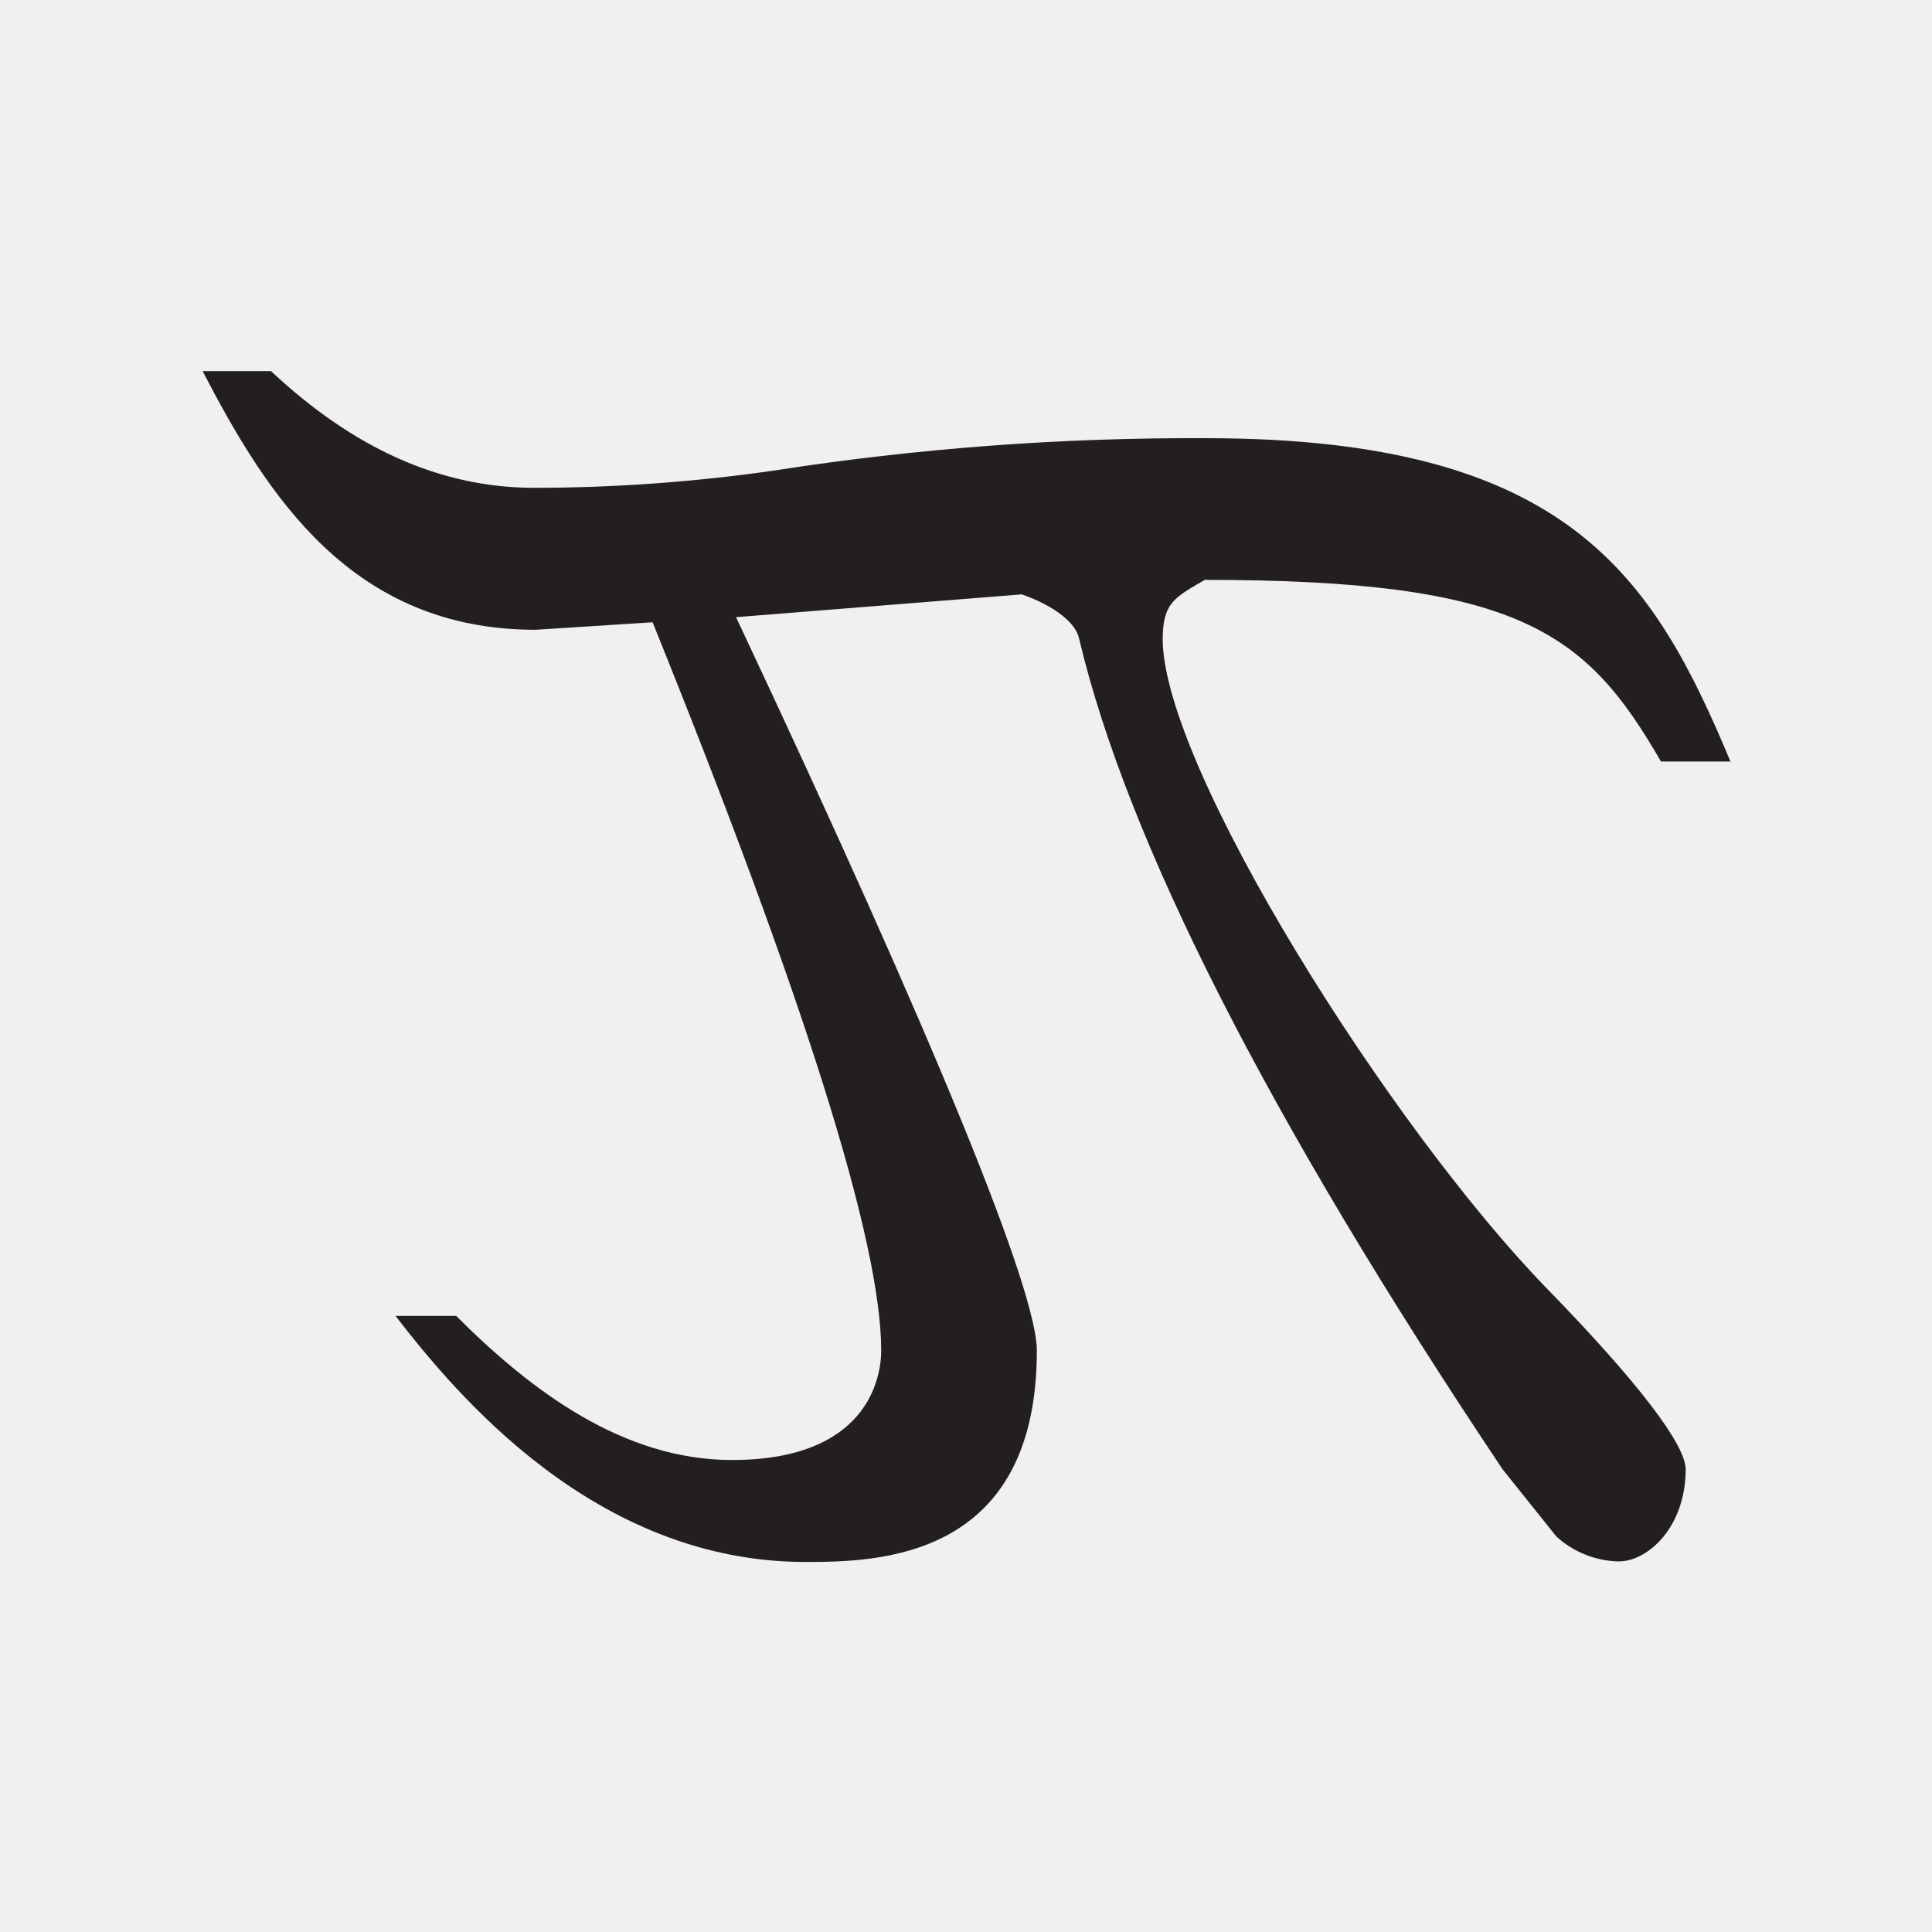
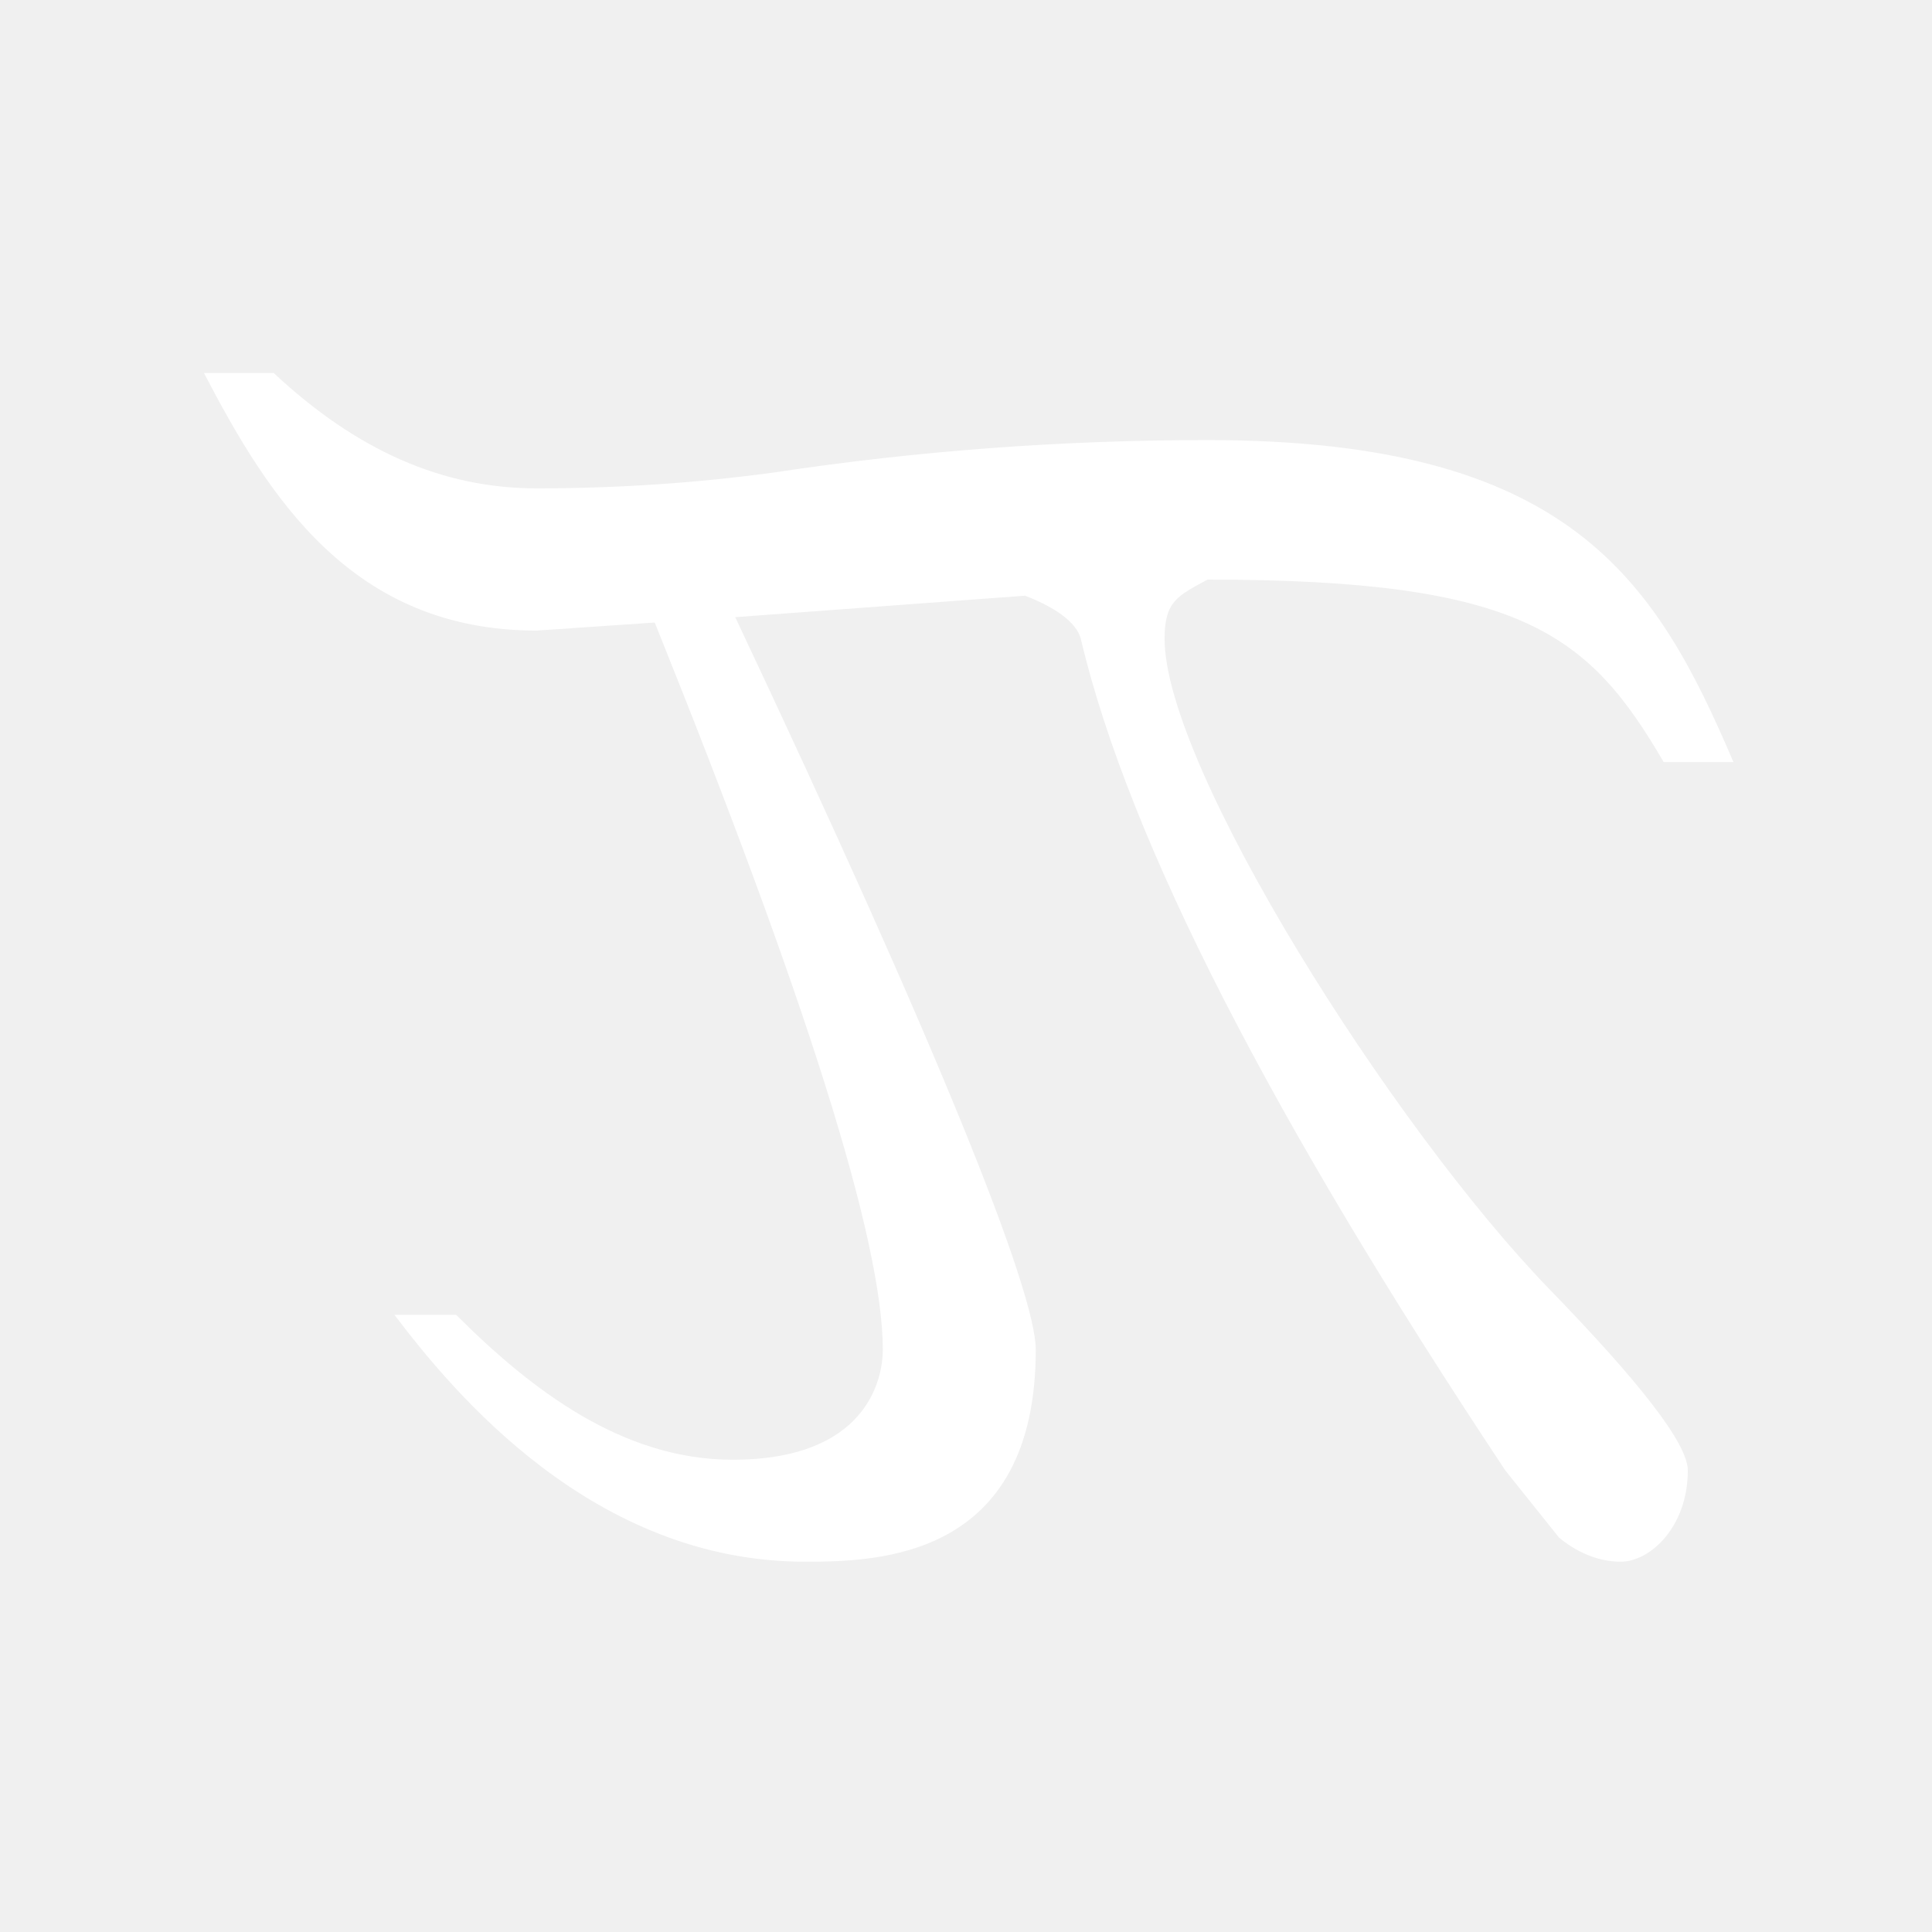
- <svg xmlns="http://www.w3.org/2000/svg" id="Layer_1" data-name="Layer 1" viewBox="0 0 72 72">
-   <defs>
-     <style>.cls-1{fill:#231f20;}</style>
-   </defs>
-   <path class="cls-1" d="M27.43,23c7.5,15.94,11.21,25.11,11.21,27.33,0,7.79-5.93,7.88-8.62,7.88-7.87,0-13.06-6.3-15.28-9.17H17c2.78,2.78,6.21,5.37,10.28,5.37,5,0,5.56-3,5.56-4.08,0-4.07-2.87-13.15-8.52-27.14l-4.36.28c-6.85,0-10-5-12.41-9.64H10.1c3.06,2.87,6.3,4.35,9.82,4.35a63.21,63.21,0,0,0,8.9-.64,101.6,101.6,0,0,1,16.12-1.21c13.53,0,16.68,5.19,19.55,12.05H61.9c-2.78-4.82-5.28-6.77-17-6.77-1.11.65-1.57.84-1.57,2.23C43.37,28.63,51.8,42,57.63,48c3.43,3.52,5.19,5.84,5.19,6.76,0,2.13-1.39,3.43-2.5,3.43A3.57,3.57,0,0,1,58,57.26l-2-2.5C47.26,41.7,42,31.32,40.22,23.82c-.1-.56-.84-1.21-2.14-1.67Z" />
+ <svg xmlns="http://www.w3.org/2000/svg" version="1.1" id="Layer_1" x="0px" y="0px" viewBox="0 0 72 72" style="enable-background:new 0 0 72 72;" xml:space="preserve">
+   <style type="text/css">
+ 	.st0{fill:#FFFFFF;}
+ </style>
+   <path class="st0" d="M27.4,23c7.5,15.9,11.2,25.1,11.2,27.3c0,7.8-5.9,7.9-8.6,7.9c-7.9,0-13.1-6.3-15.3-9.2H17  c2.8,2.8,6.2,5.4,10.3,5.4c5,0,5.6-3,5.6-4.1c0-4.1-2.9-13.2-8.5-27.1L20,23.5c-6.9,0-10-5-12.4-9.6h2.6c3.1,2.9,6.3,4.3,9.8,4.3  c3,0,6-0.2,8.9-0.6c5.3-0.8,10.7-1.2,16.1-1.2c13.5,0,16.7,5.2,19.6,12h-2.6c-2.8-4.8-5.3-6.8-17-6.8c-1.1,0.6-1.6,0.8-1.6,2.2  c0,4.8,8.5,18.2,14.3,24.2c3.4,3.5,5.2,5.8,5.2,6.8c0,2.1-1.4,3.4-2.5,3.4c-0.9,0-1.7-0.4-2.3-0.9l-2-2.5  c-8.7-13.1-14-23.4-15.8-30.9c-0.1-0.6-0.8-1.2-2.1-1.7L27.4,23z" />
</svg>
